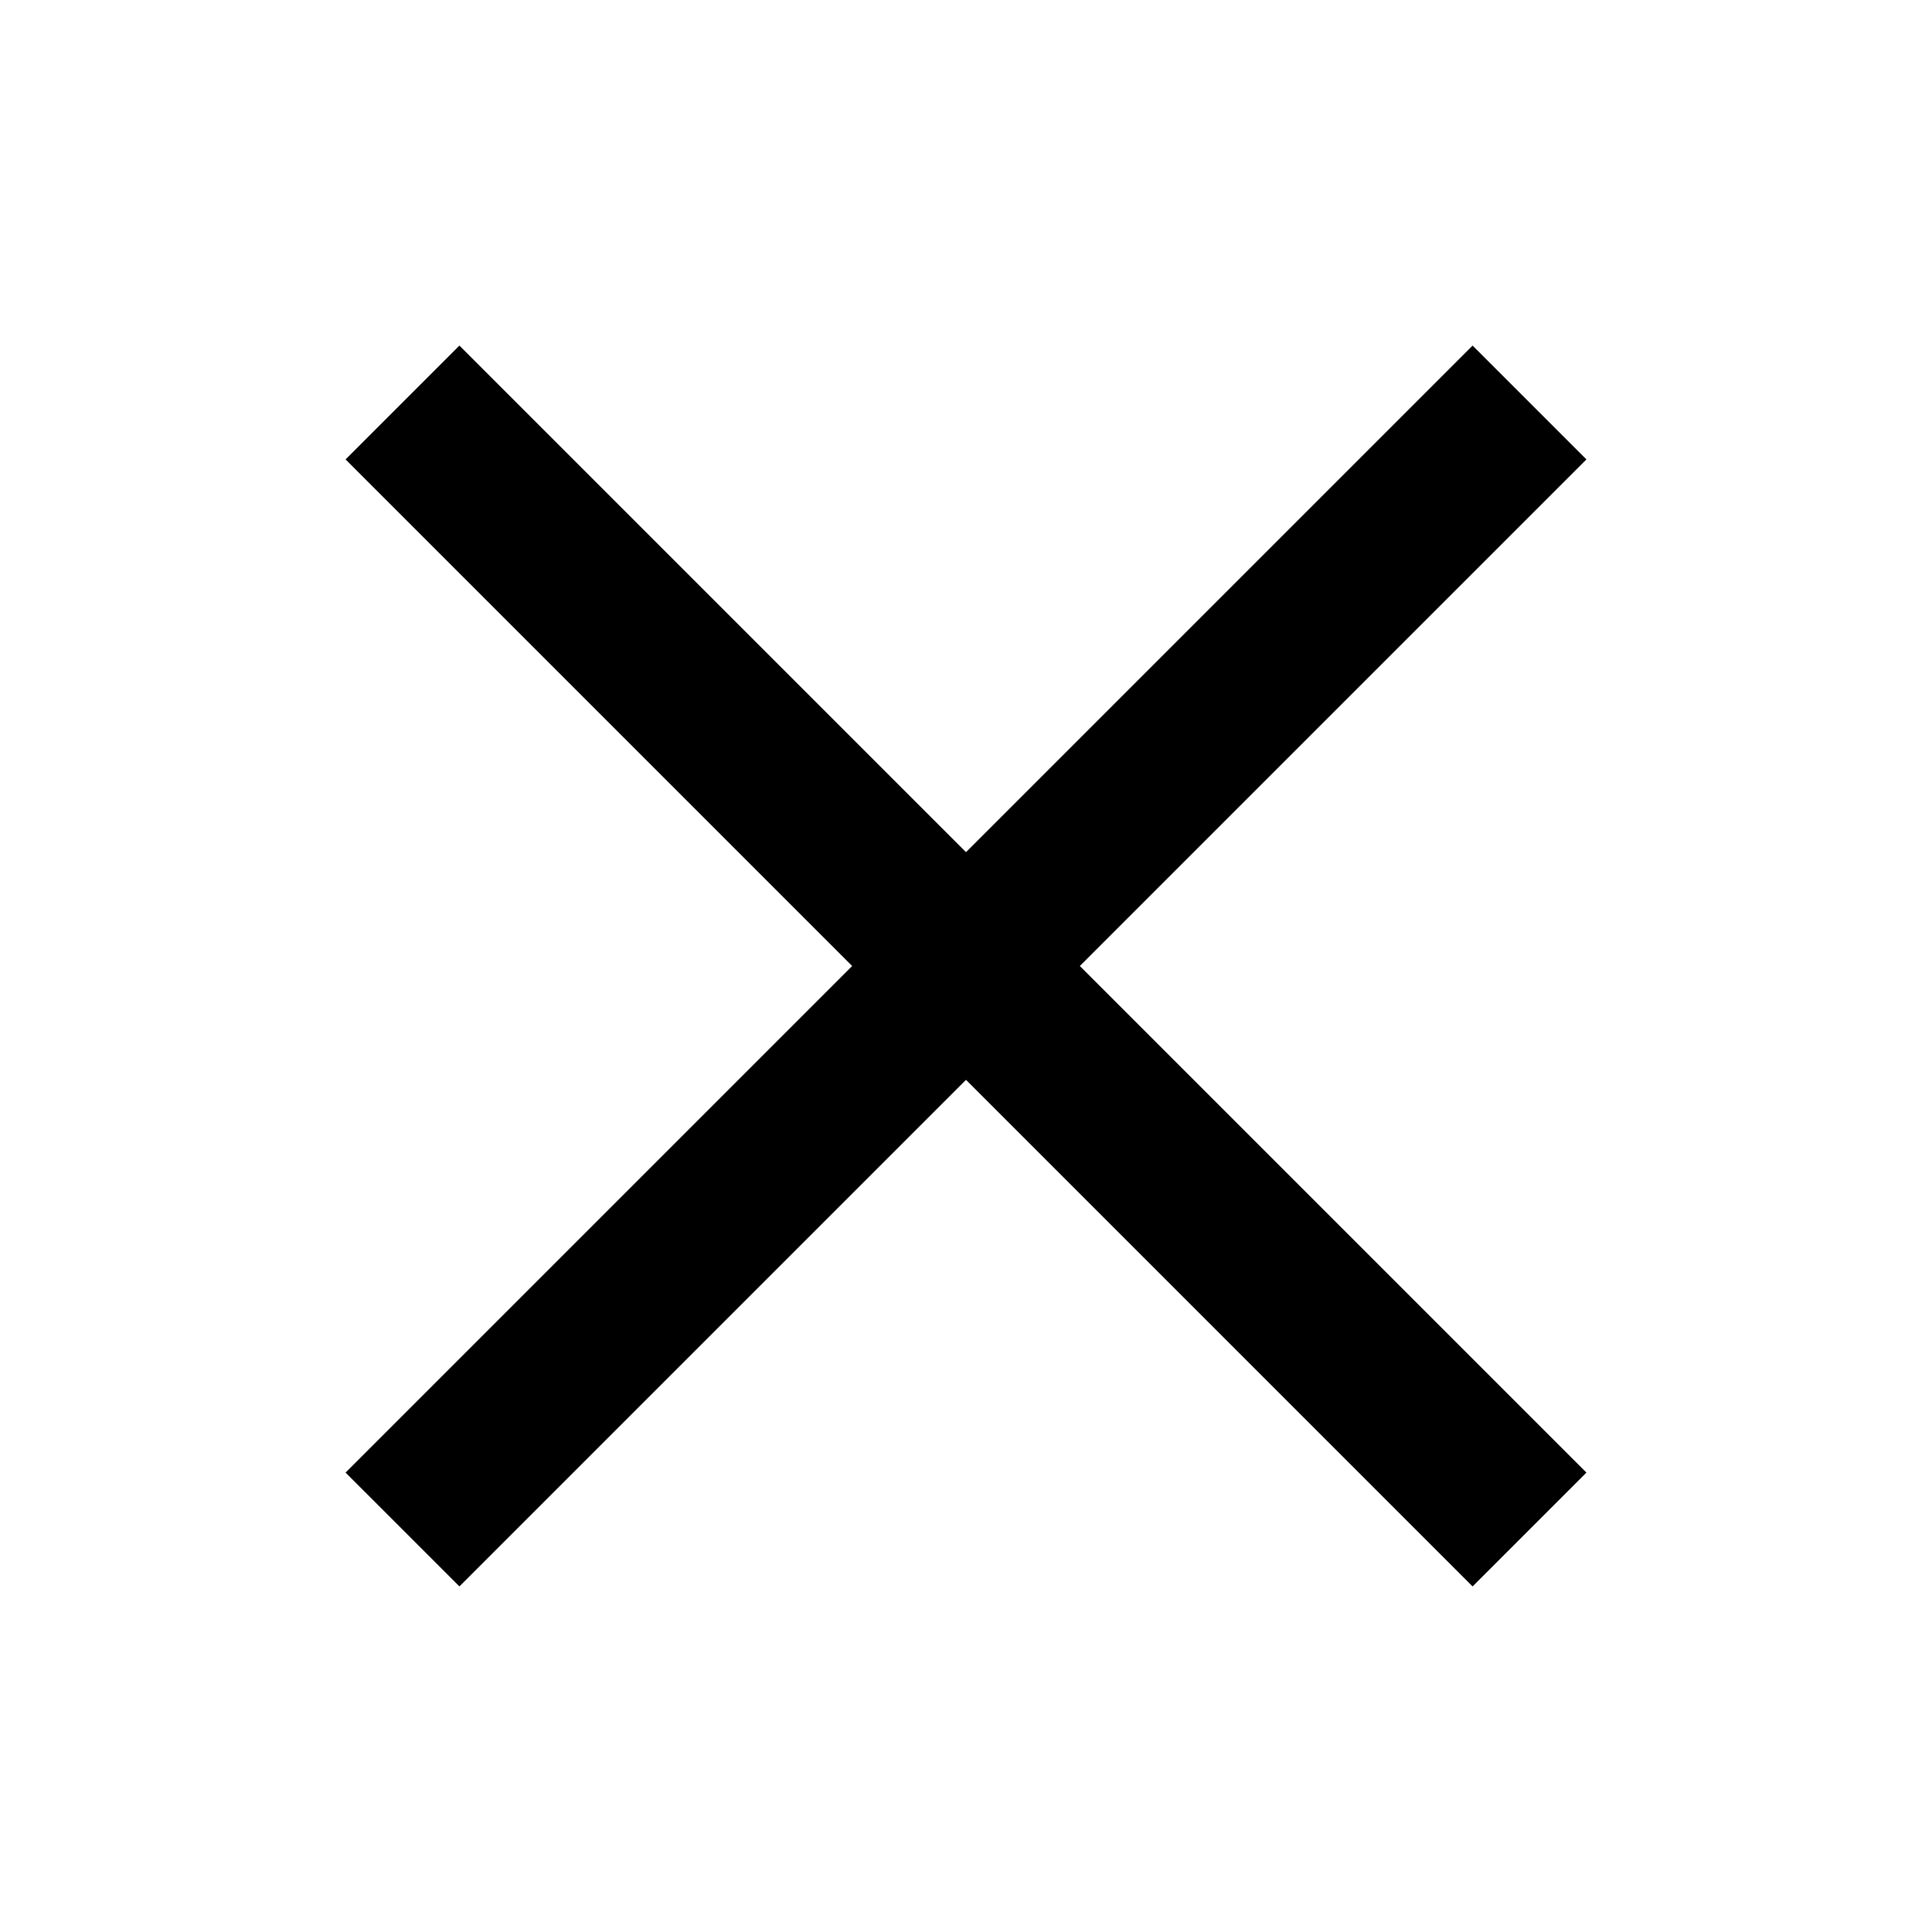
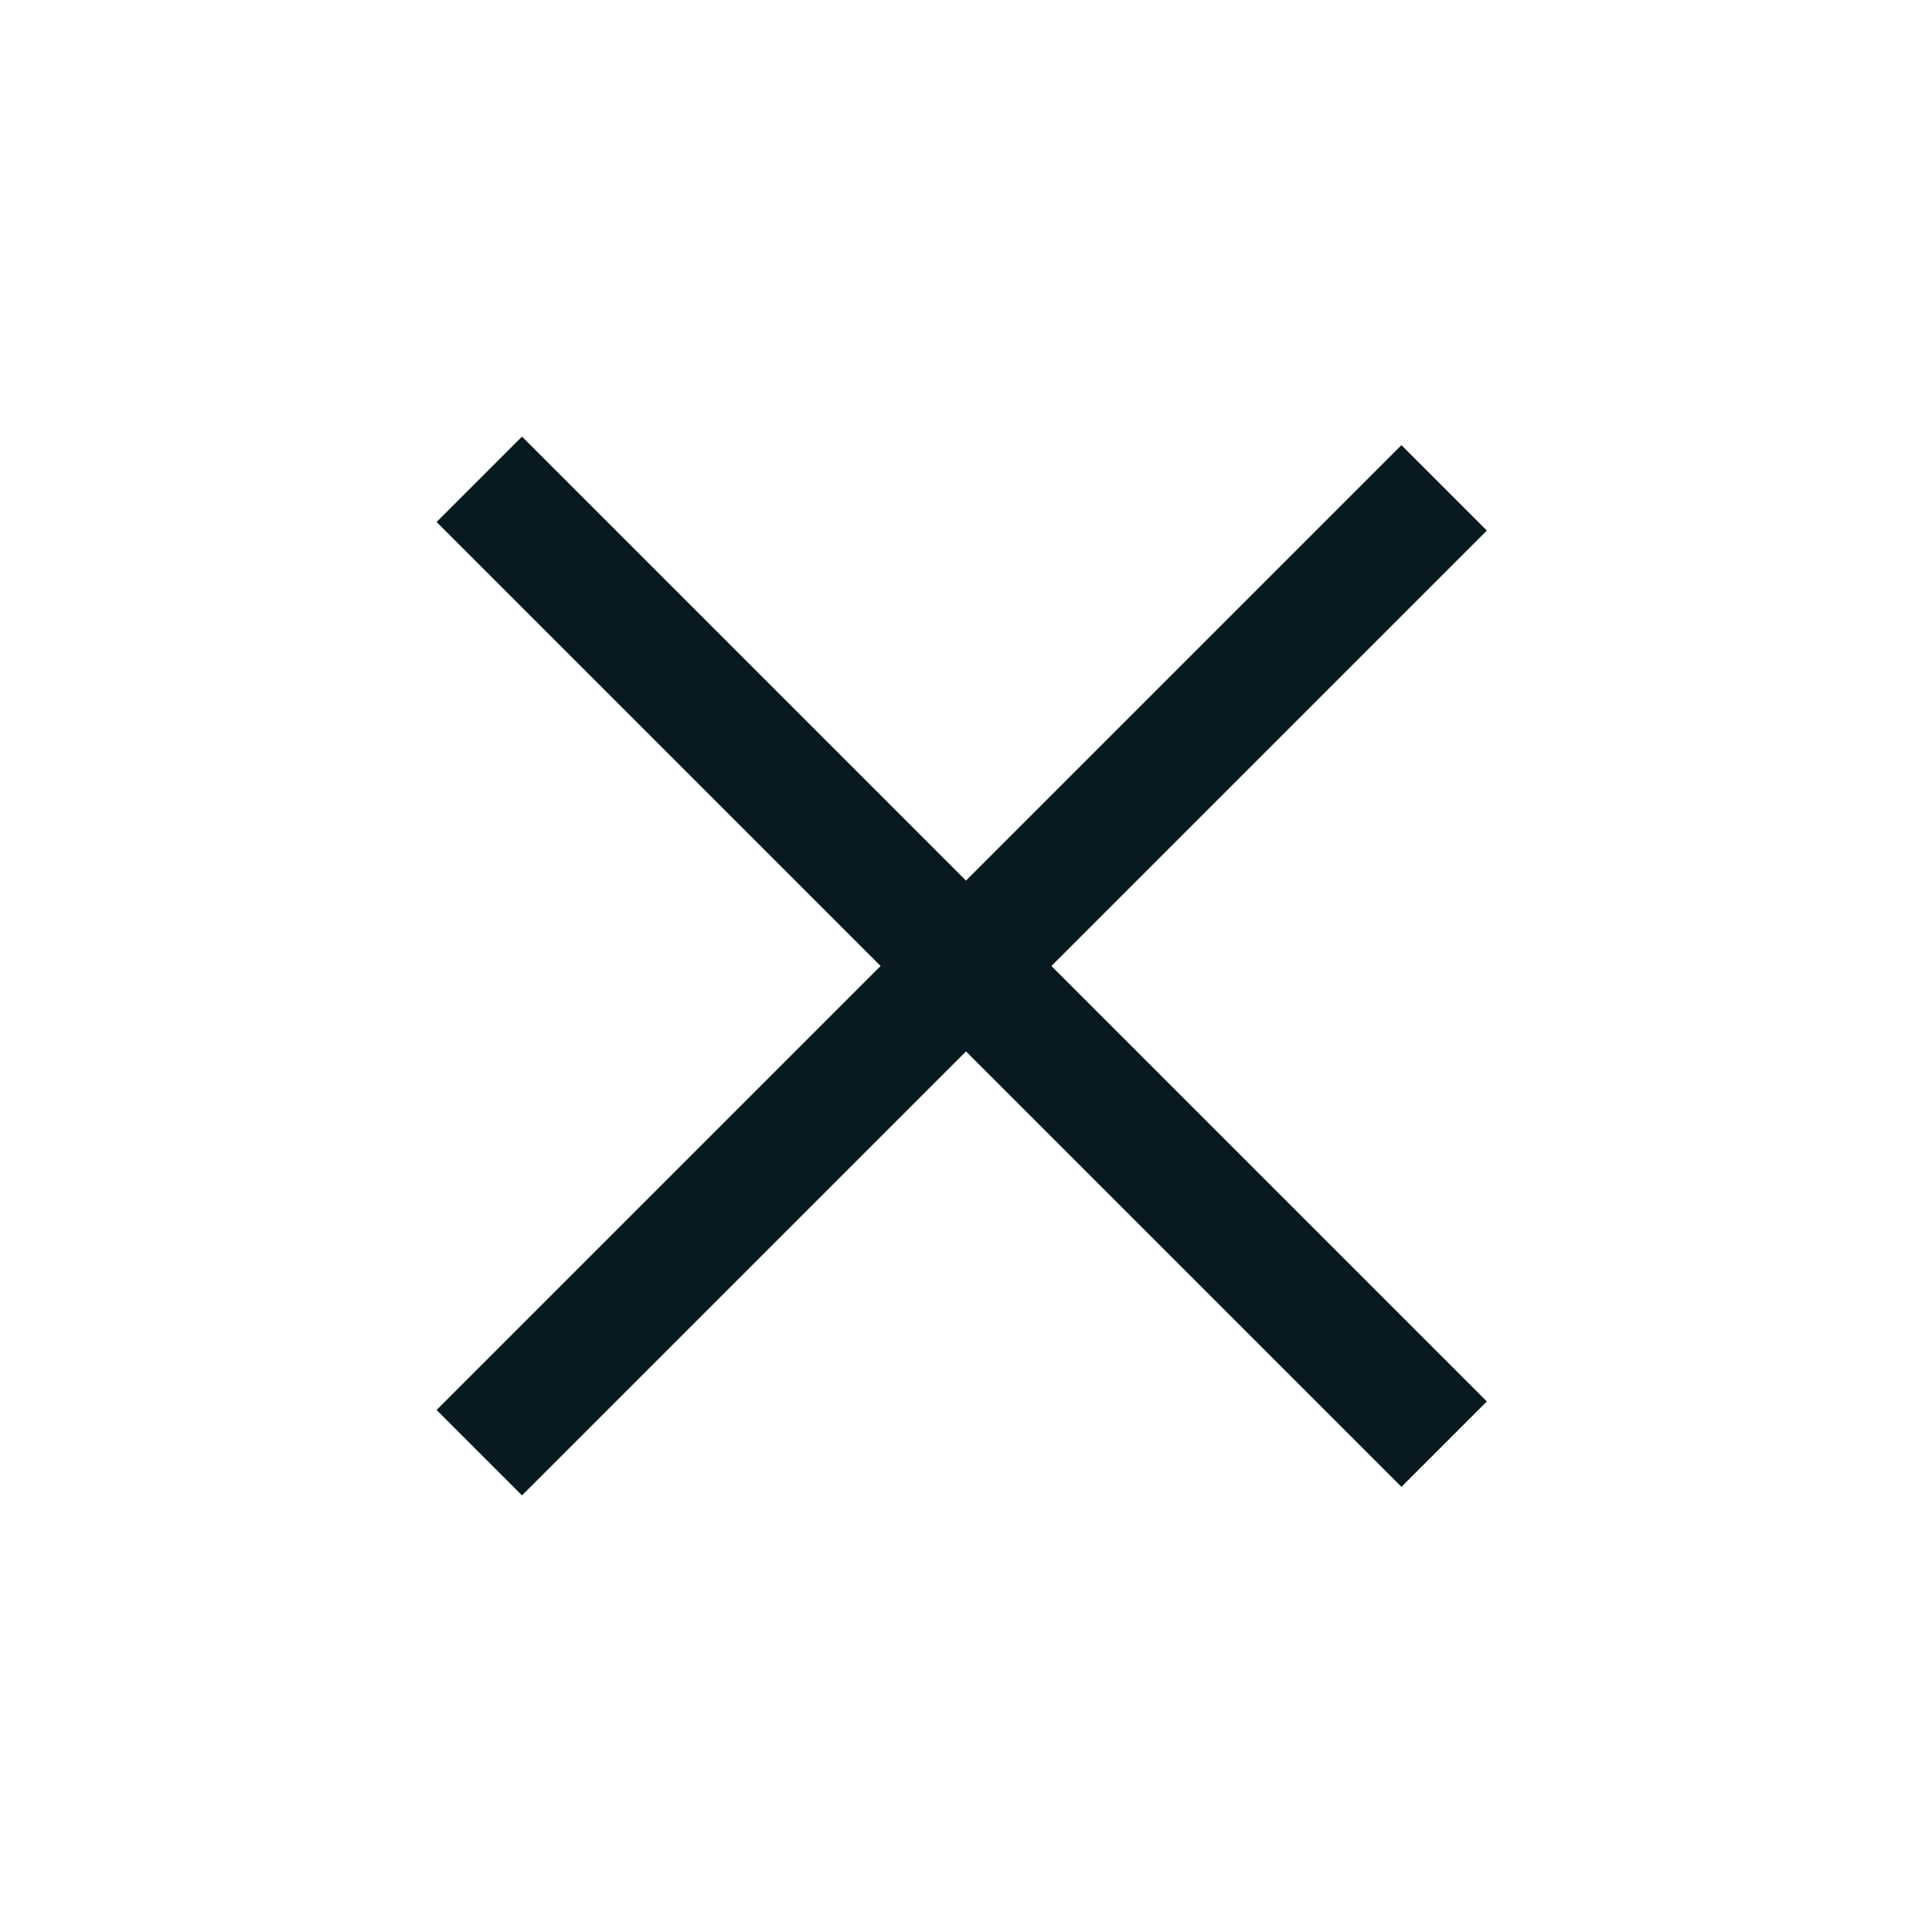
- <svg xmlns="http://www.w3.org/2000/svg" width="512px" height="512px" viewBox="0 0 512 512" version="1.1">
-   <g id="Page-1" stroke="none" stroke-width="1" fill="none" fill-rule="evenodd">
-     <g id="Combined-Shape" fill="#000000" transform="translate(91.58172, 91.58172)">
-       <path d="M298.667,4.26325641e-14 L328.837,30.17 L194.587,164.418 L328.837,298.667 L298.667,328.837 L164.418,194.587 L30.17,328.837 L9.9475983e-14,298.667 L134.248,164.418 L7.10542736e-14,30.17 L30.17,4.26325641e-14 L164.418,134.248 L298.667,4.26325641e-14 Z" transform="translate(164.4183, 164.4183) rotate(-360) translate(-164.4183, -164.4183) " />
-     </g>
+ <svg xmlns="http://www.w3.org/2000/svg" version="1.1" id="power_grey" x="0px" y="0px" viewBox="0 0 16 16" style="enable-background:new 0 0 16 16;" xml:space="preserve">
+   <style type="text/css">
+ 	.st0{fill:#08191F;}
+ 	.st1{clip-path:url(#SVGID_00000171699910387268732360000004818631875322889386_);}
+ 	.st2{fill-rule:evenodd;clip-rule:evenodd;fill:#08191F;}
+ </style>
+   <g>
+     <rect x="7.5" y="2.3" transform="matrix(0.7071 -0.7071 0.7071 0.7071 -3.3137 8)" class="st0" width="1" height="11.3" />
+   </g>
+   <g>
+     <rect x="2.3" y="7.5" transform="matrix(0.7071 -0.7071 0.7071 0.7071 -3.3137 8)" class="st0" width="11.3" height="1" />
  </g>
</svg>
